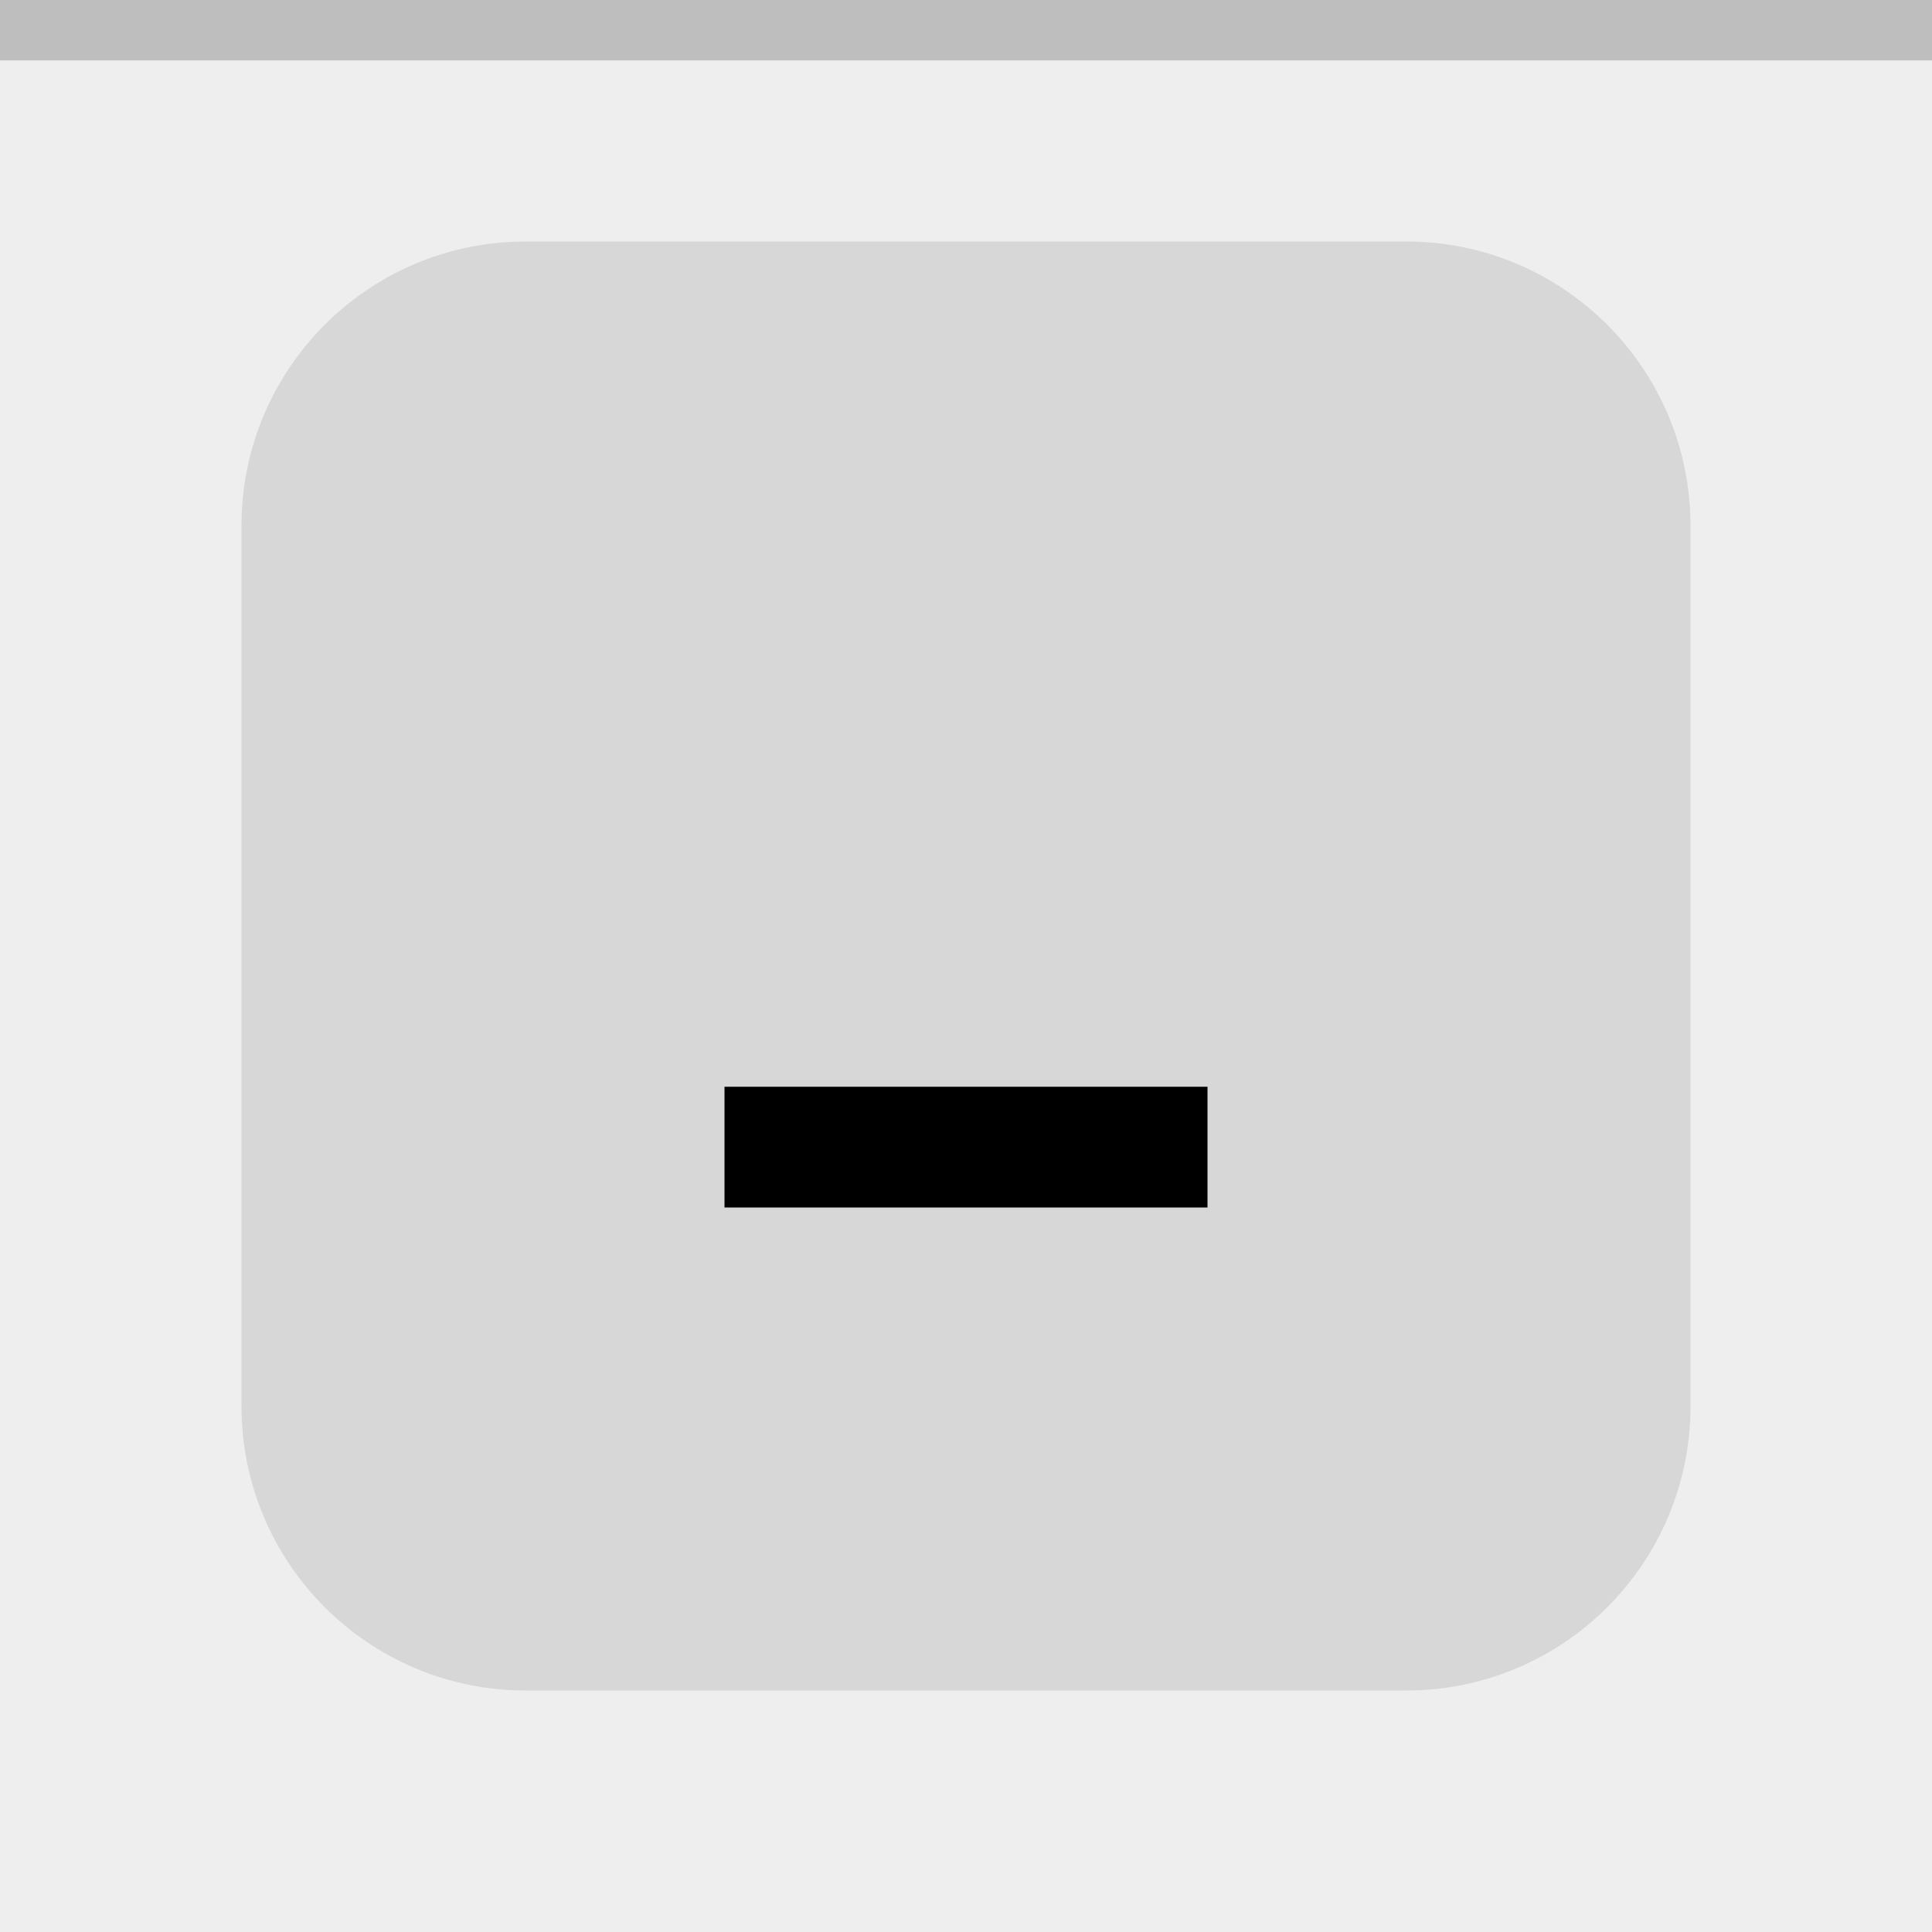
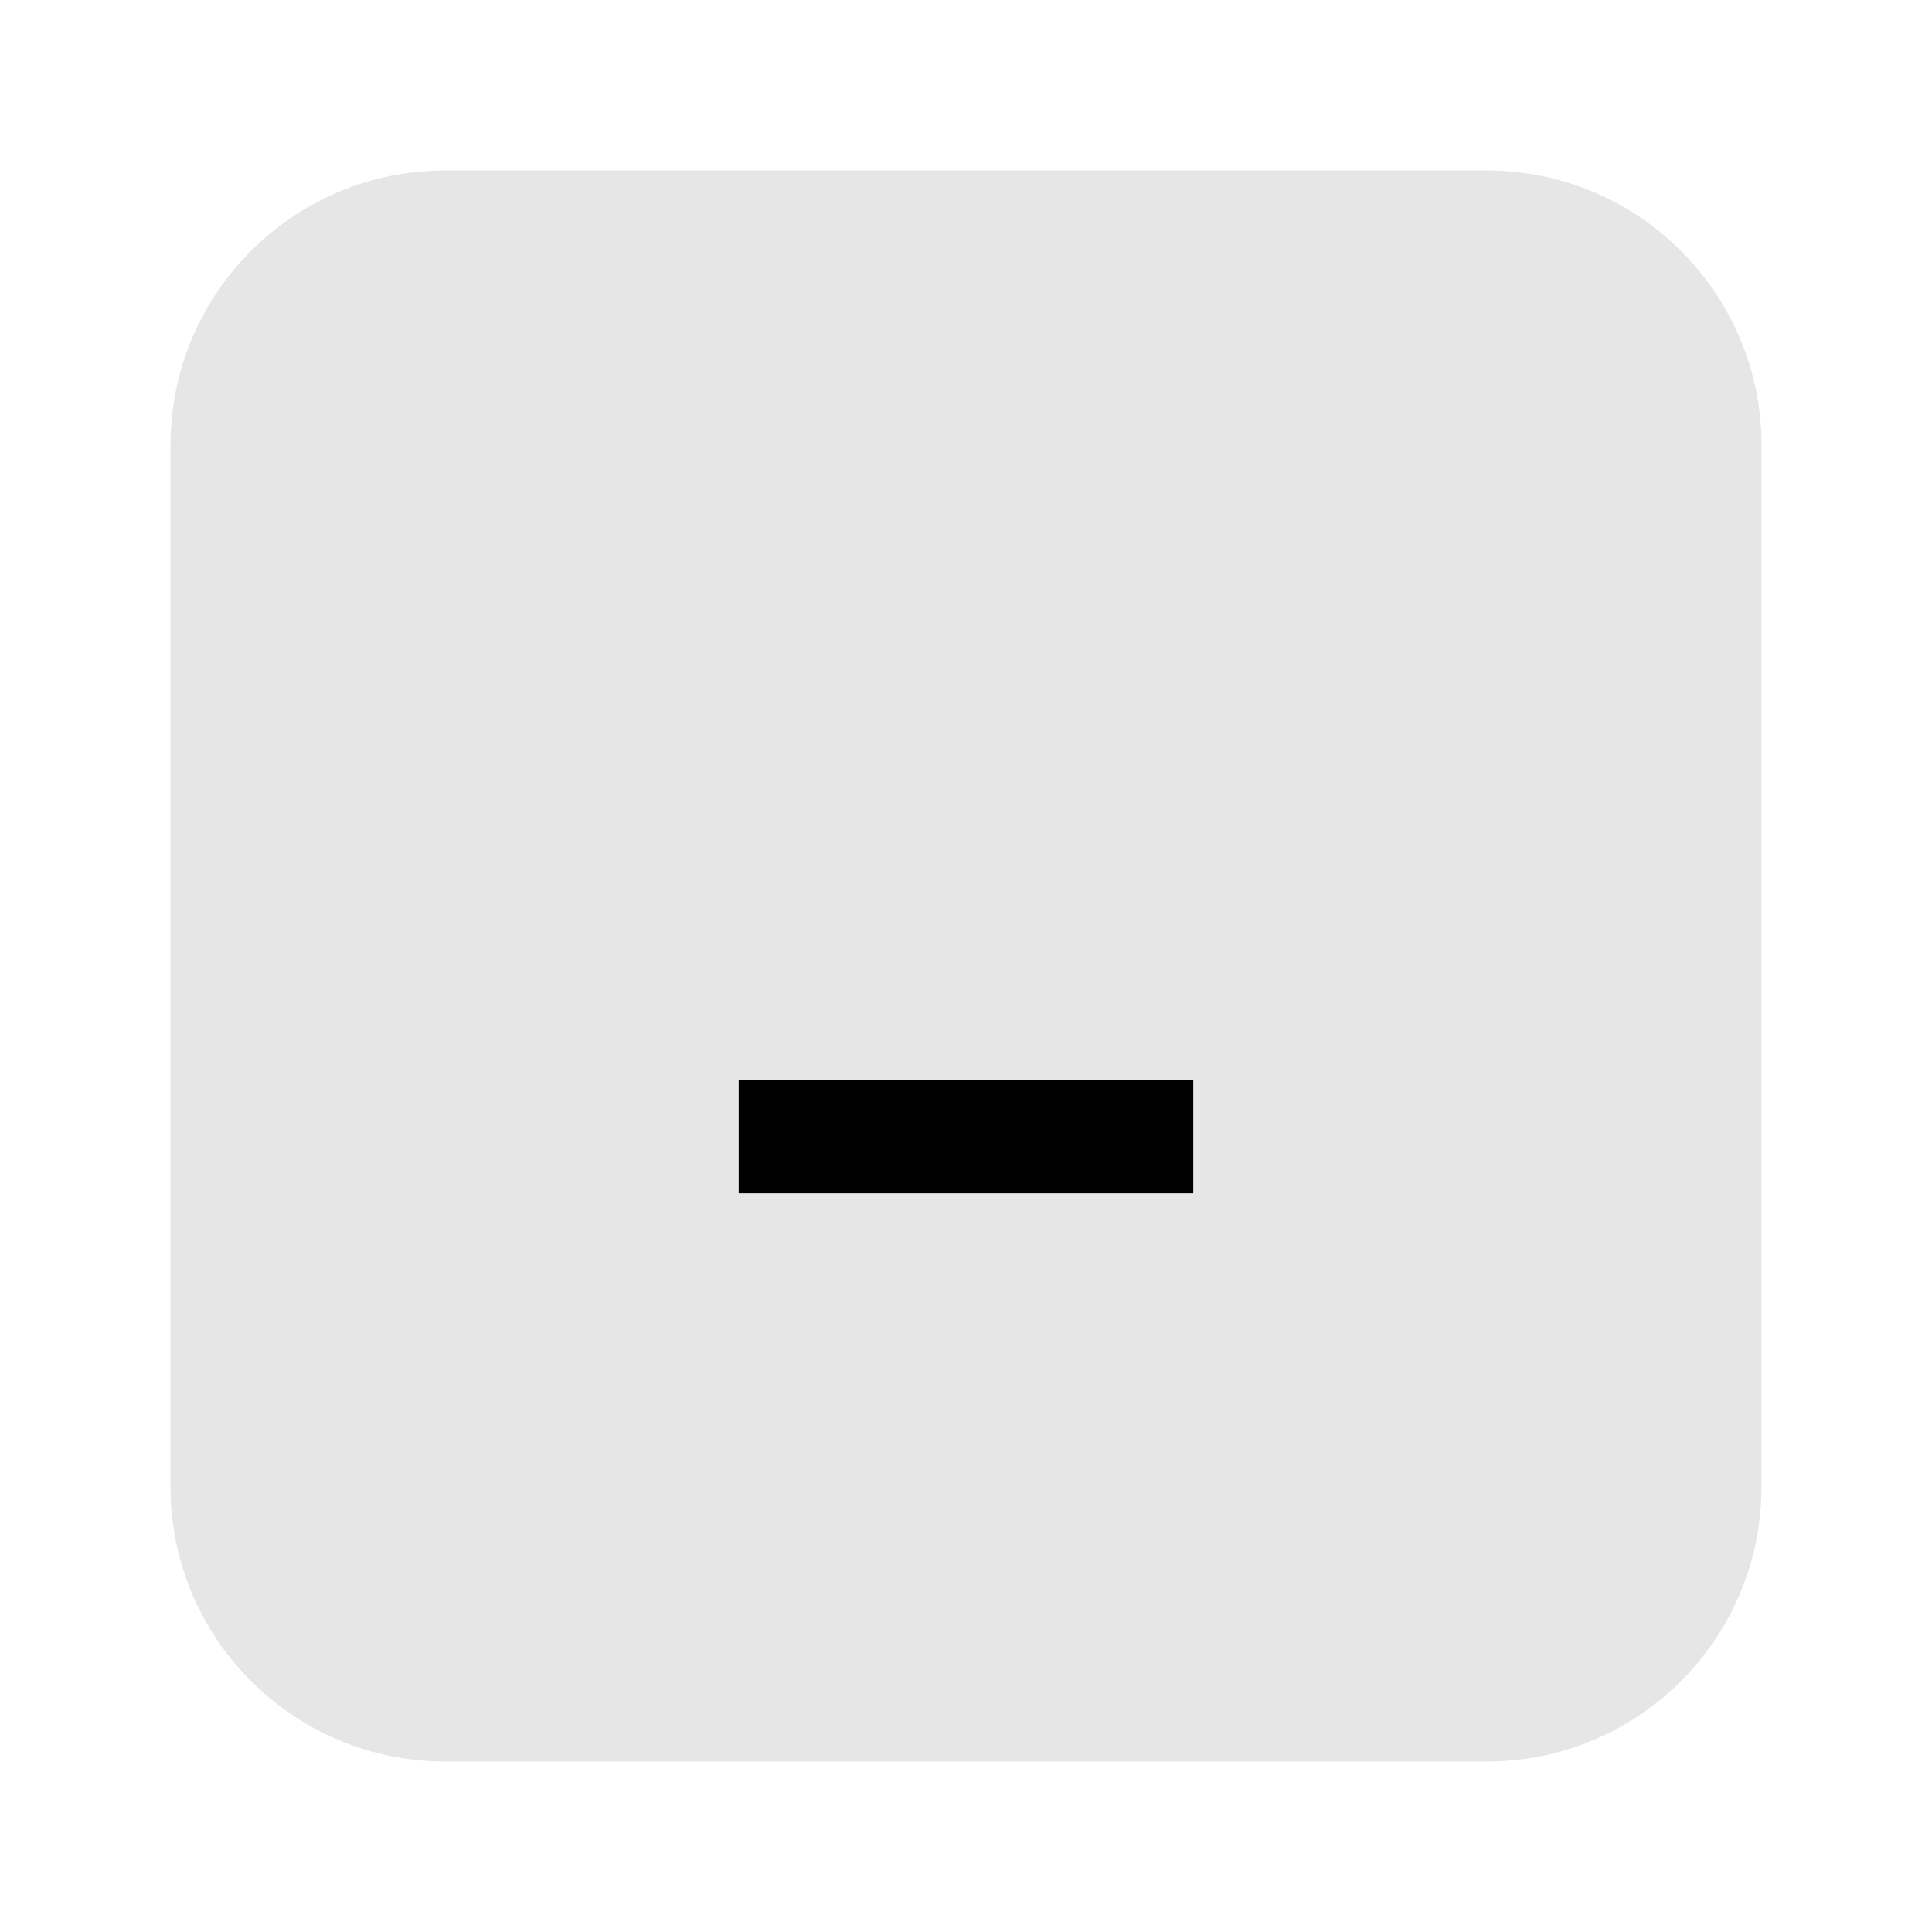
- <svg xmlns="http://www.w3.org/2000/svg" id="svg12" version="1.1" viewBox="0 0 32 32" height="32" width="32">
+ <svg xmlns="http://www.w3.org/2000/svg" id="svg12" version="1.1" viewBox="0 0 34 34" height="34" width="34">
  <defs id="defs16" />
-   <rect style="fill:#eeeeee;fill-opacity:1" id="rect2" fill="#E0E0E0" height="32" width="32" />
-   <g style="opacity:1" id="g10" opacity="0.6" fill="#000000">
-     <circle id="circle6" opacity="0" r="12" cy="16" cx="16" />
-     <path id="path8" d="m12 18h8v2h-8z" />
-   </g>
-   <rect width="32" height="1" fill="#FFFFFF" fill-opacity="0.4" id="rect166" style="opacity:0.2;fill:#000000;fill-opacity:1" x="0" y="0" />
-   <rect ry="4.708" rx="4.708" y="4" x="4" width="24" height="24" fill="#E0E0E0" id="rect2-6-1" style="opacity:0.1;fill:#000000;fill-opacity:1;stroke-width:0.75" />
+   <rect style="fill:#ffffff;fill-opacity:1;stroke-width:1.125" id="rect2" fill="#E0E0E0" height="36" width="36" x="-1" y="-1" />
+   <path id="path8" d="m 13,19 h 8 v 2 h -8 z" style="fill:#000000" />
+   <rect style="opacity:0.1;fill:#000000;fill-opacity:1;stroke-width:0.875" id="rect2-3" fill="#E0E0E0" height="28" width="28" x="3" y="3" rx="4.836" ry="4.836" />
</svg>
